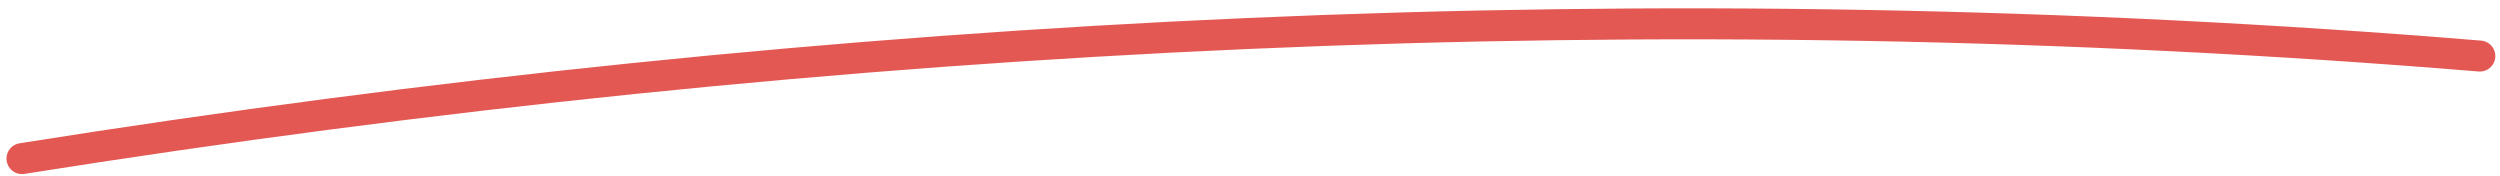
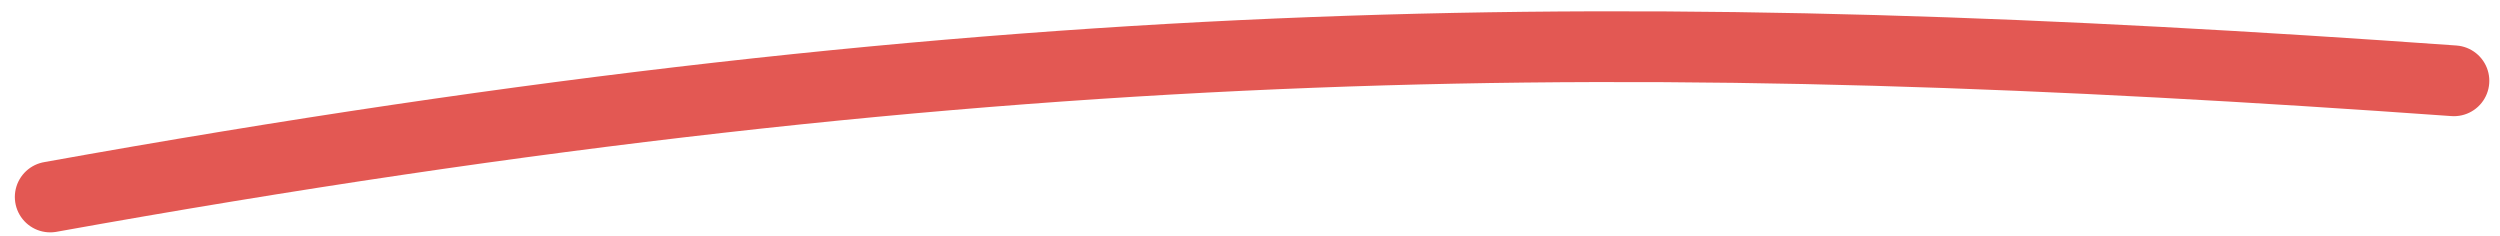
- <svg xmlns="http://www.w3.org/2000/svg" width="242" height="17" viewBox="0 0 242 17">
-   <path fill="none" stroke="#E35853" stroke-linecap="round" stroke-linejoin="round" stroke-width="3" d="M400.129,600.352 C478.893,587.827 558.595,583.889 638.047,590.426" transform="translate(-398 -585)" />
+ <svg xmlns="http://www.w3.org/2000/svg" width="106" height="10" viewBox="0 0 106 10">
+   <path fill="none" stroke="#E35853" stroke-linecap="round" stroke-linejoin="round" stroke-width="3" d="M409.129,585.352 C450,578 477,578 511.047,580.426" transform="translate(-407 -577)" />
</svg>
